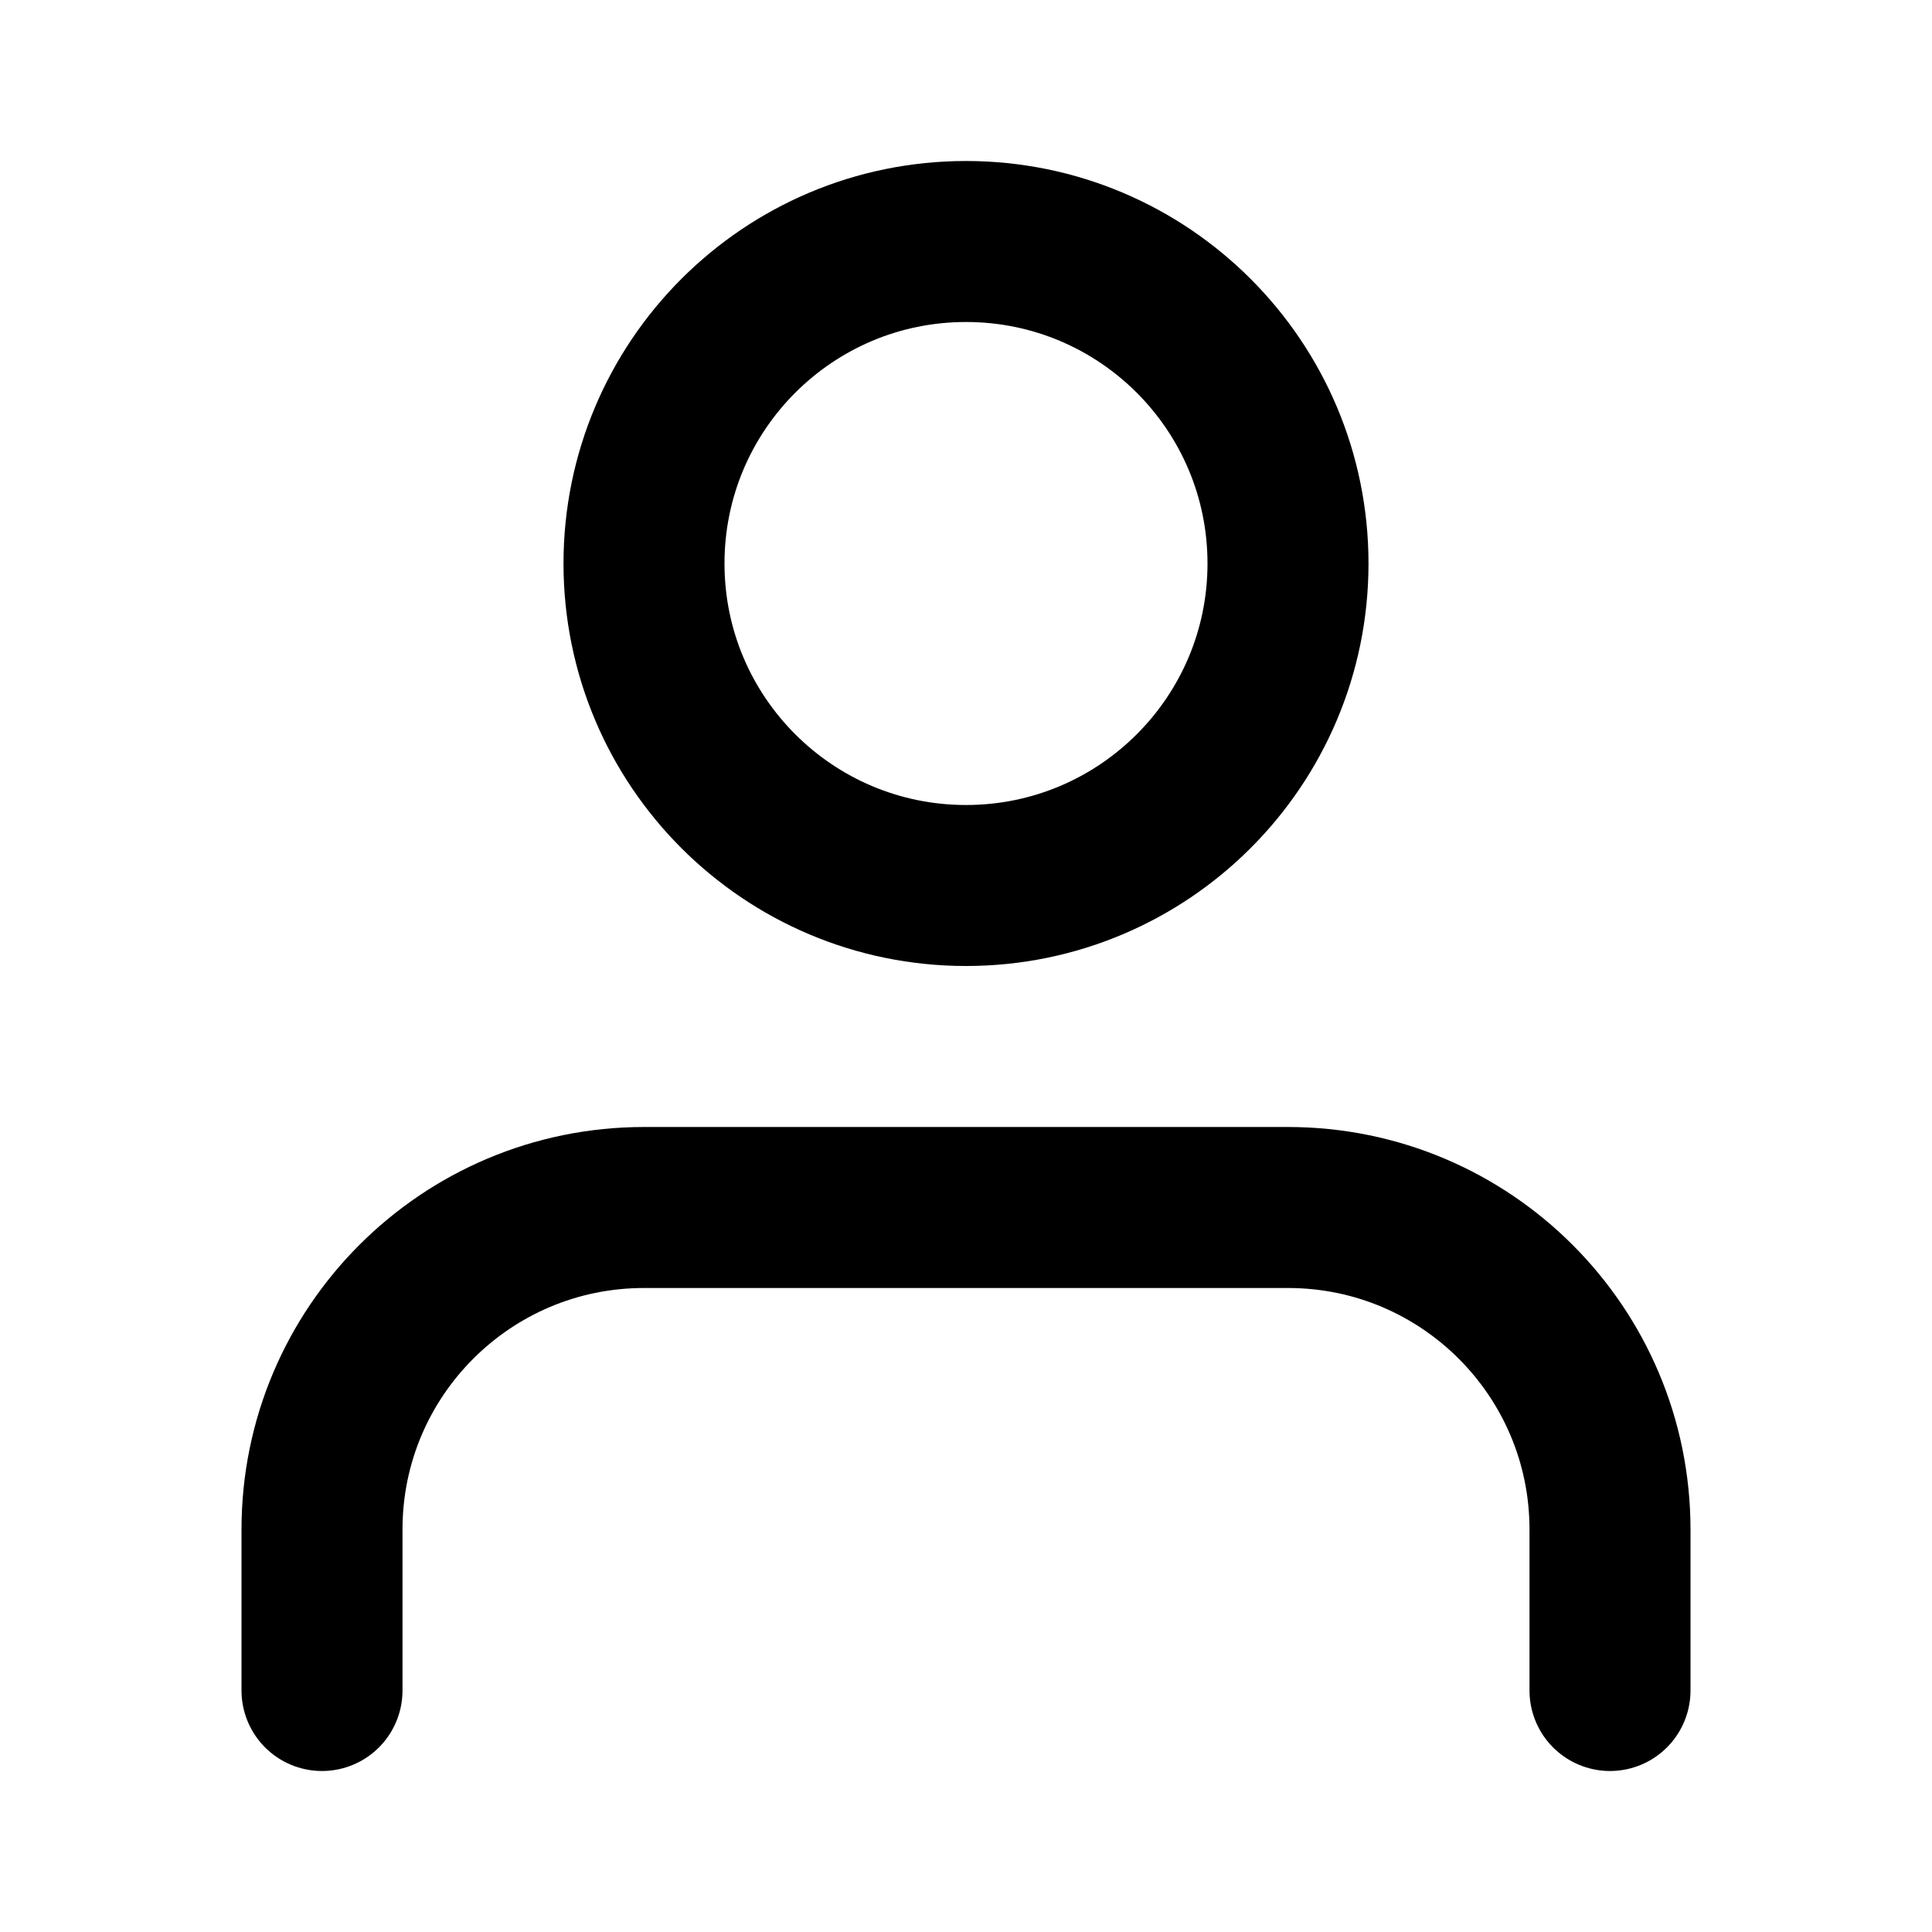
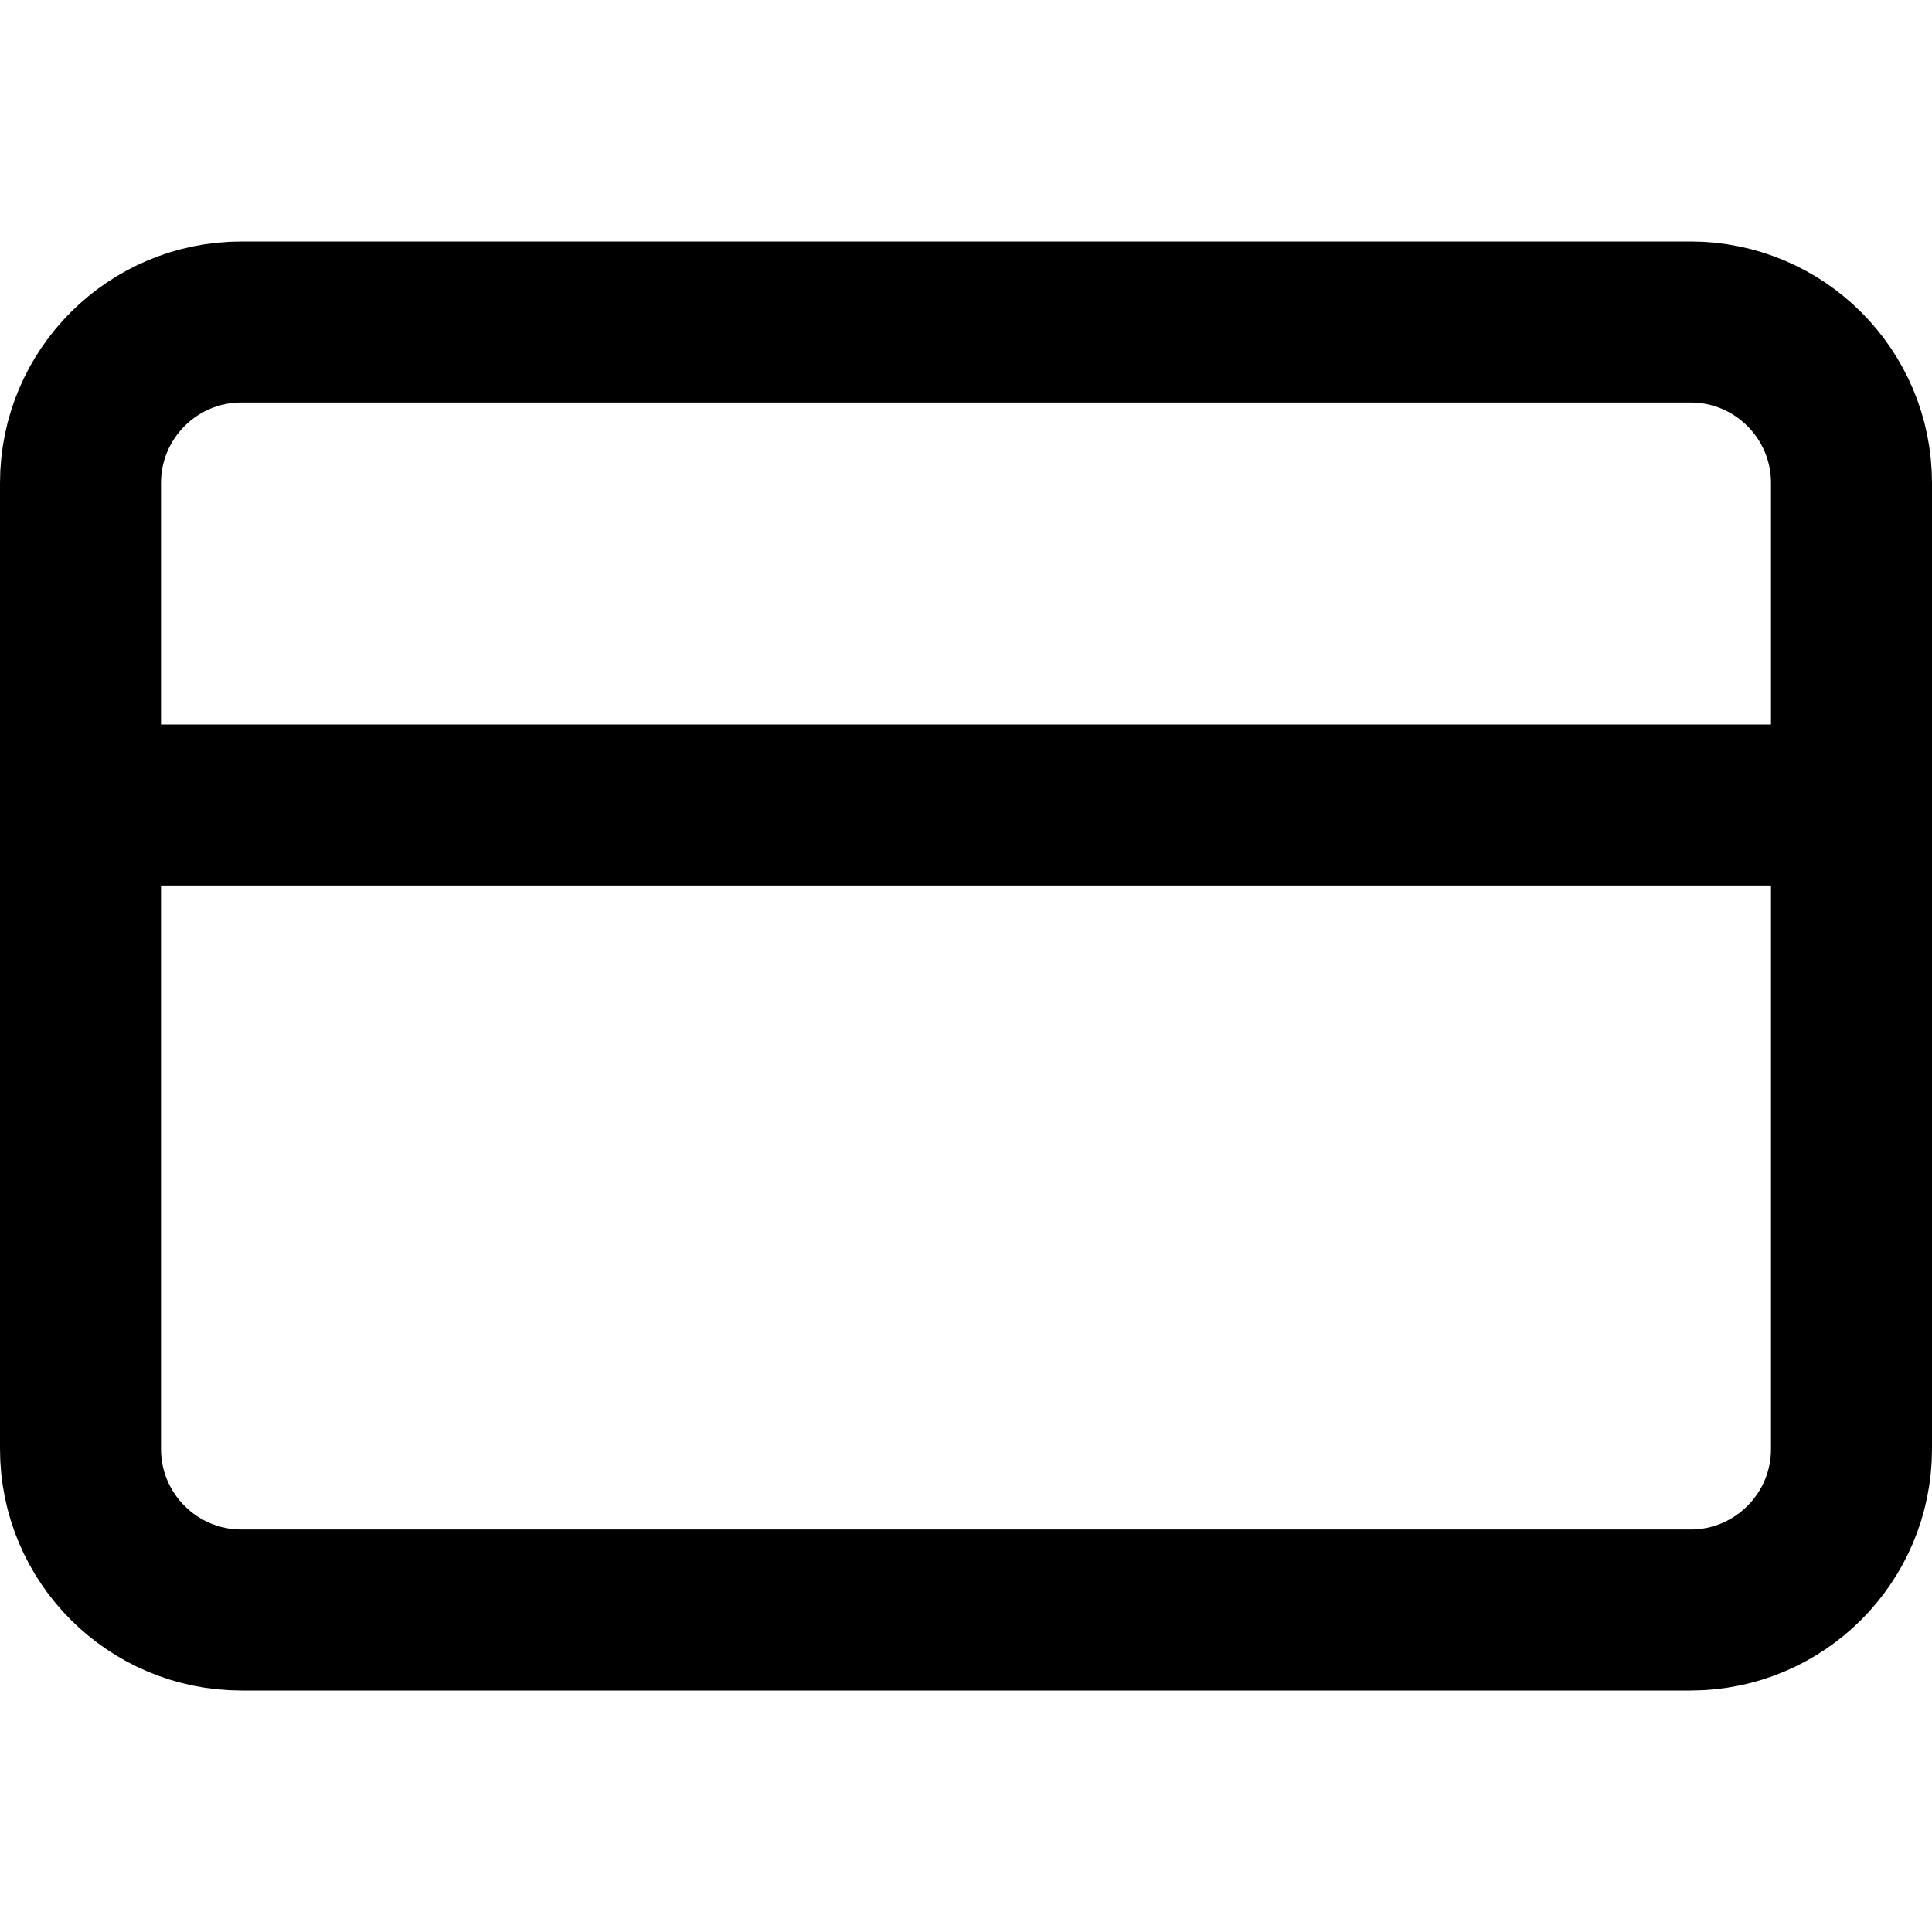
<svg xmlns="http://www.w3.org/2000/svg" viewBox="0 0 24 24" fill="none" stroke="currentColor" stroke-width="2" stroke-linecap="round" stroke-linejoin="round">
-   <path d="M20 21v-2a4 4 0 0 0-4-4H8a4 4 0 0 0-4 4v2" />
-   <circle cx="12" cy="7" r="4" />
+   <rect x="1" y="4" width="22" height="16" rx="2" ry="2" />
+   <line x1="1" y1="10" x2="23" y2="10" />
</svg>
